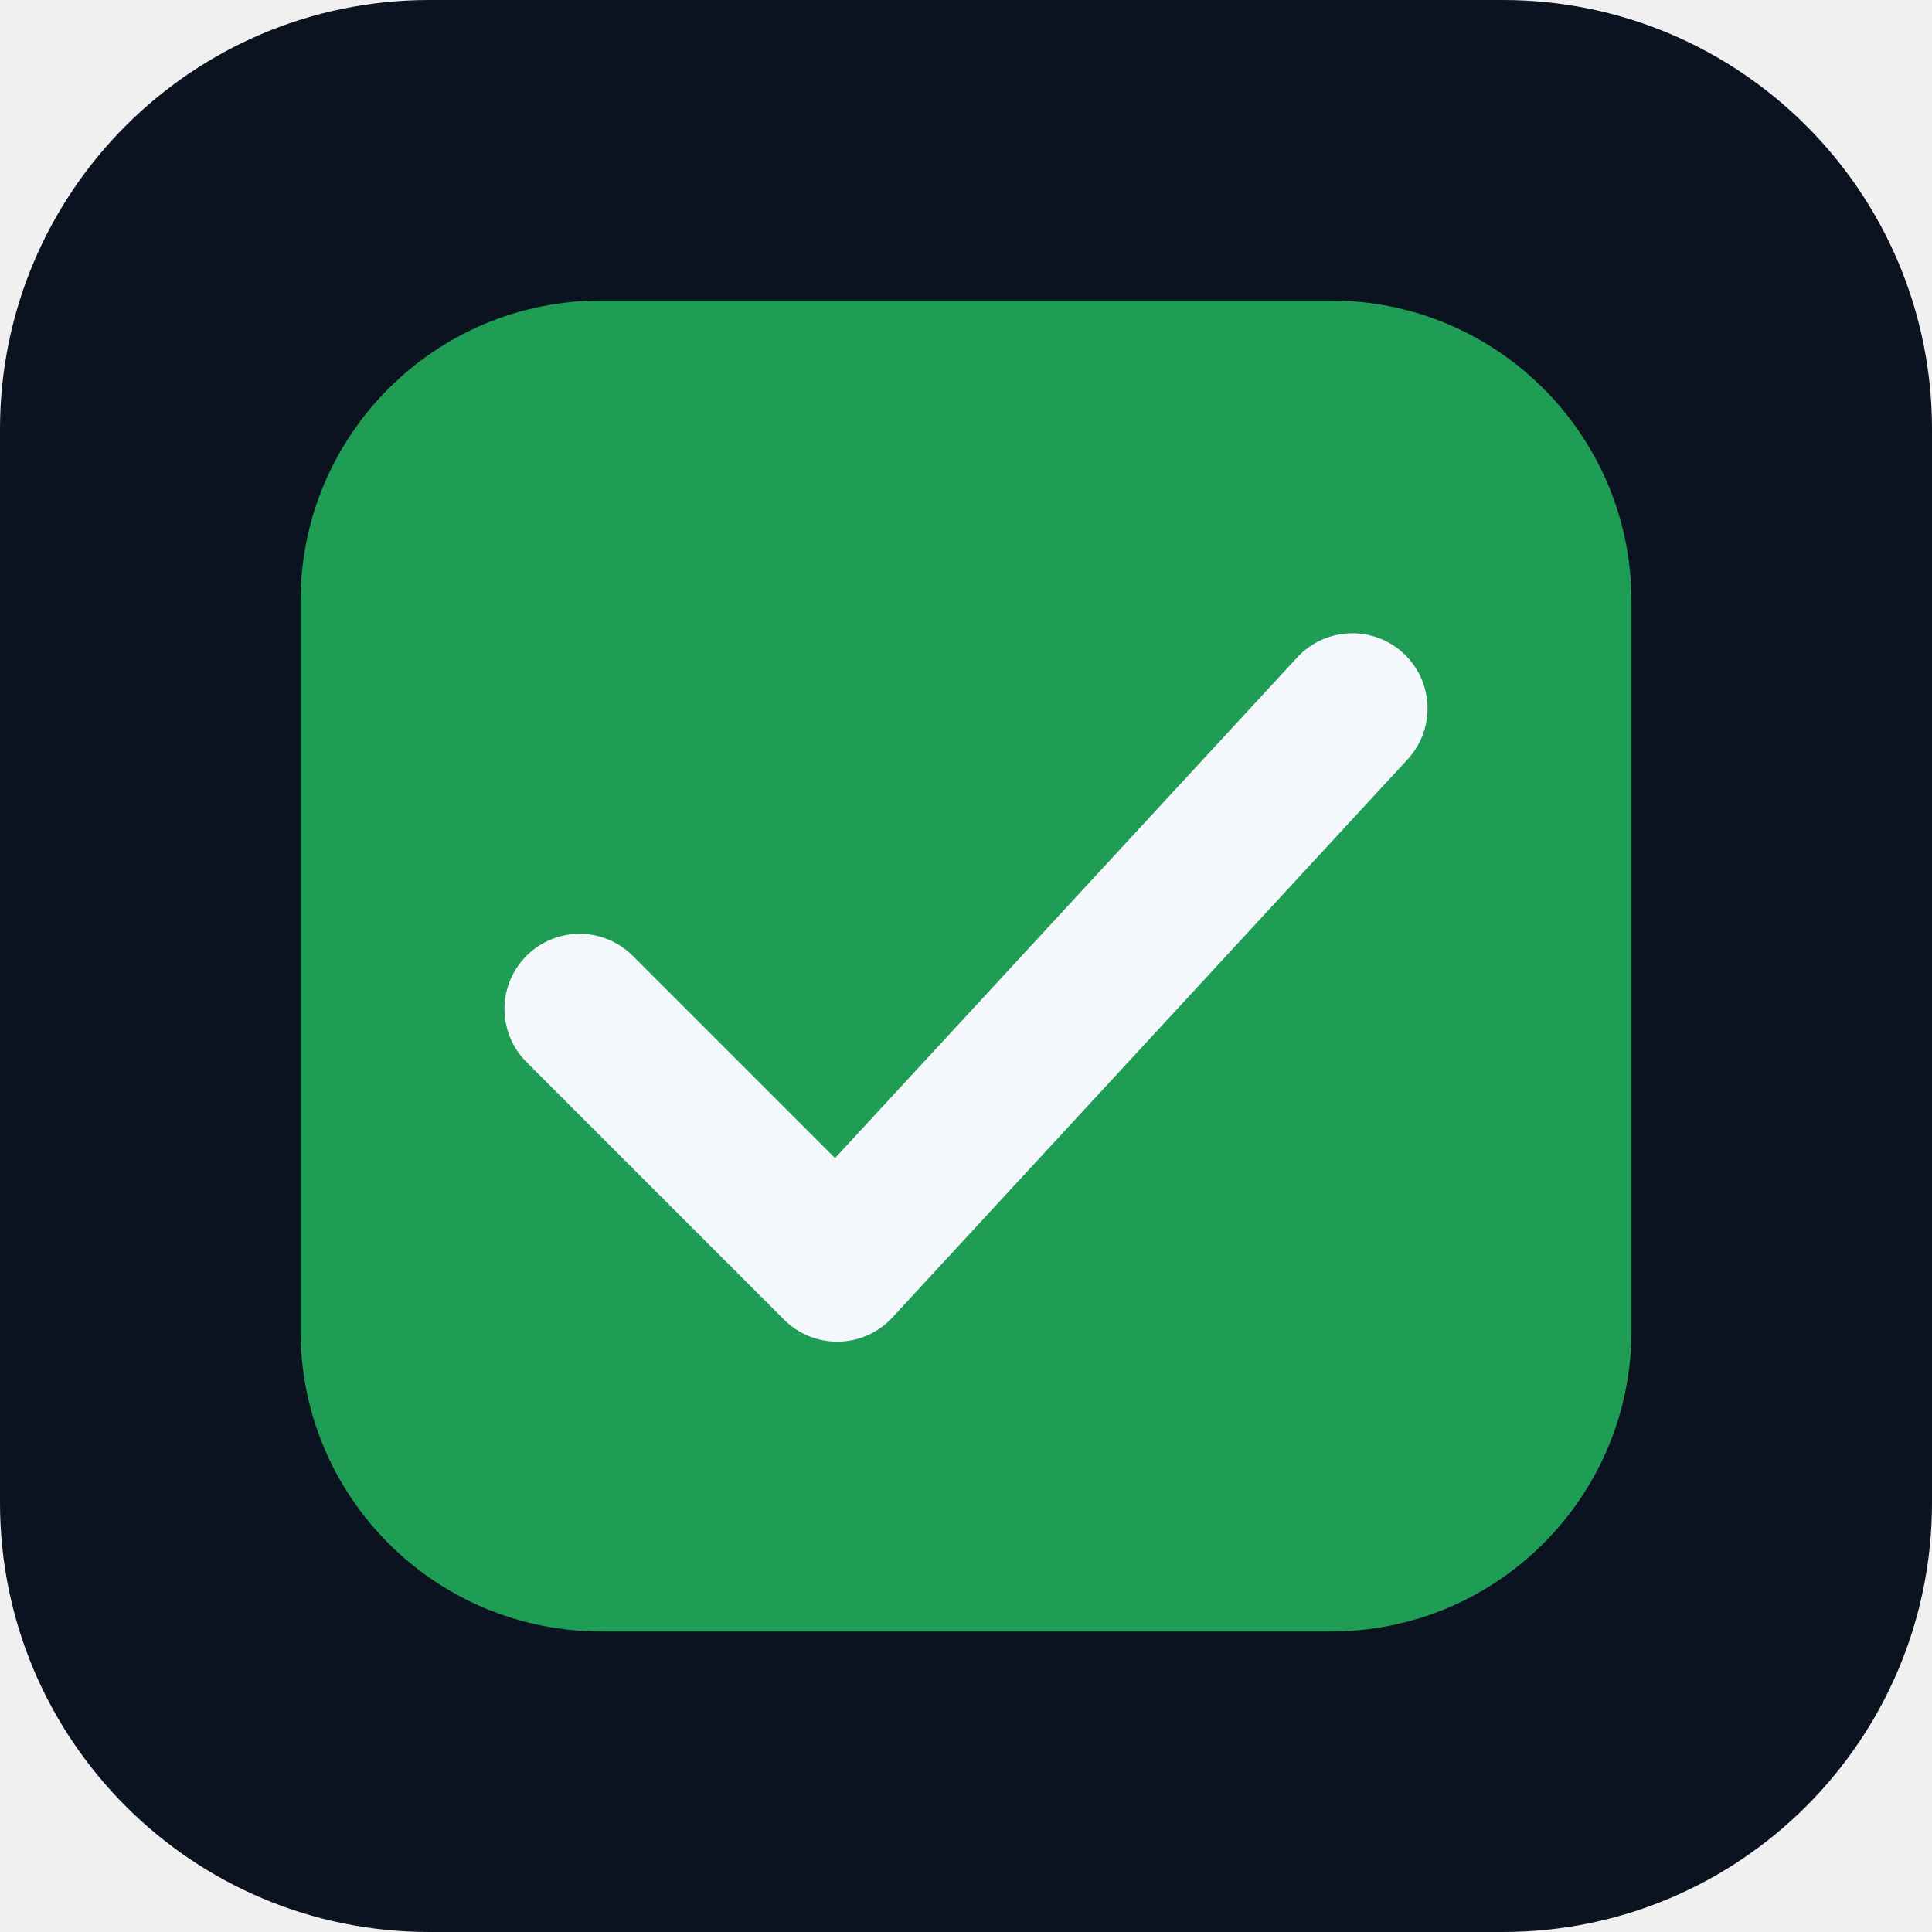
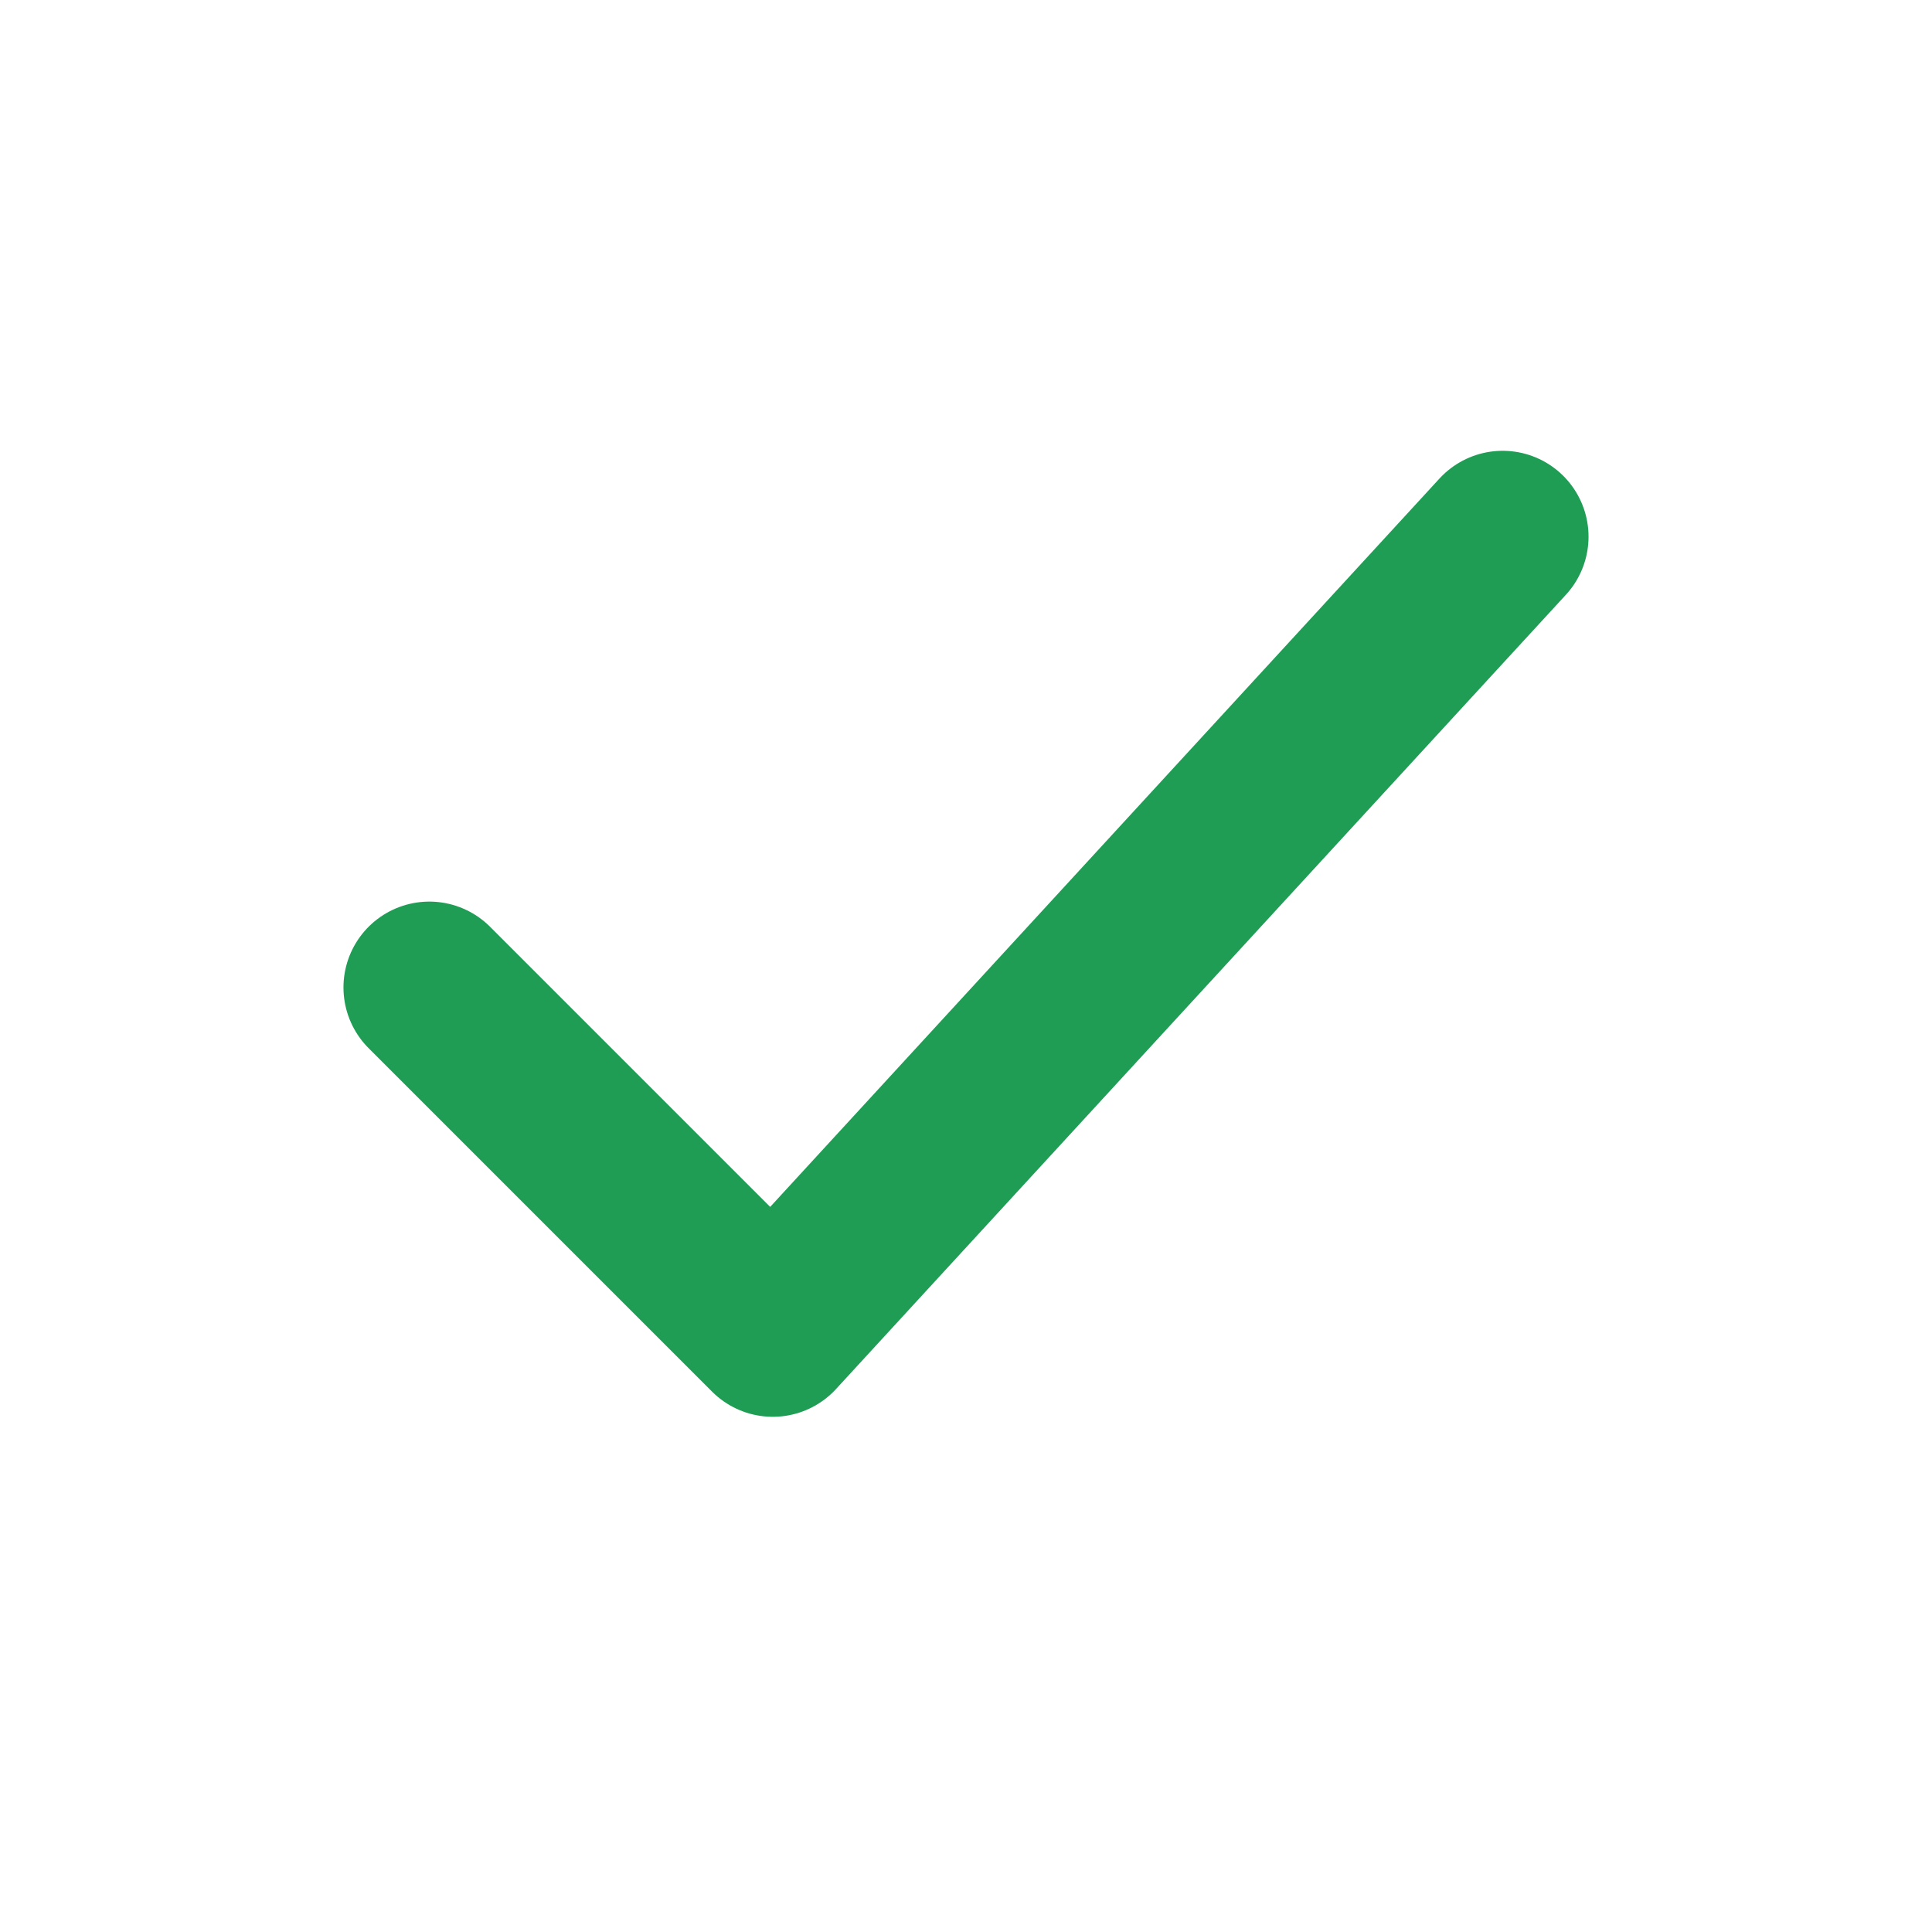
<svg xmlns="http://www.w3.org/2000/svg" viewBox="0 0 180 180">
-   <rect width="180" height="180" rx="40" fill="#0b1220" />
-   <rect x="28" y="28" width="124" height="124" rx="28" fill="#1f9d55" />
-   <path d="M54 94 l24 24 48-52" fill="none" stroke="#f4f7fb" stroke-width="14" stroke-linecap="round" stroke-linejoin="round" />
+   <rect width="180" height="180" fill="#ffffff" />
+   <path d="M40 92 l32 32 68-74" fill="none" stroke="#1f9d55" stroke-width="16" stroke-linecap="round" stroke-linejoin="round" />
</svg>
